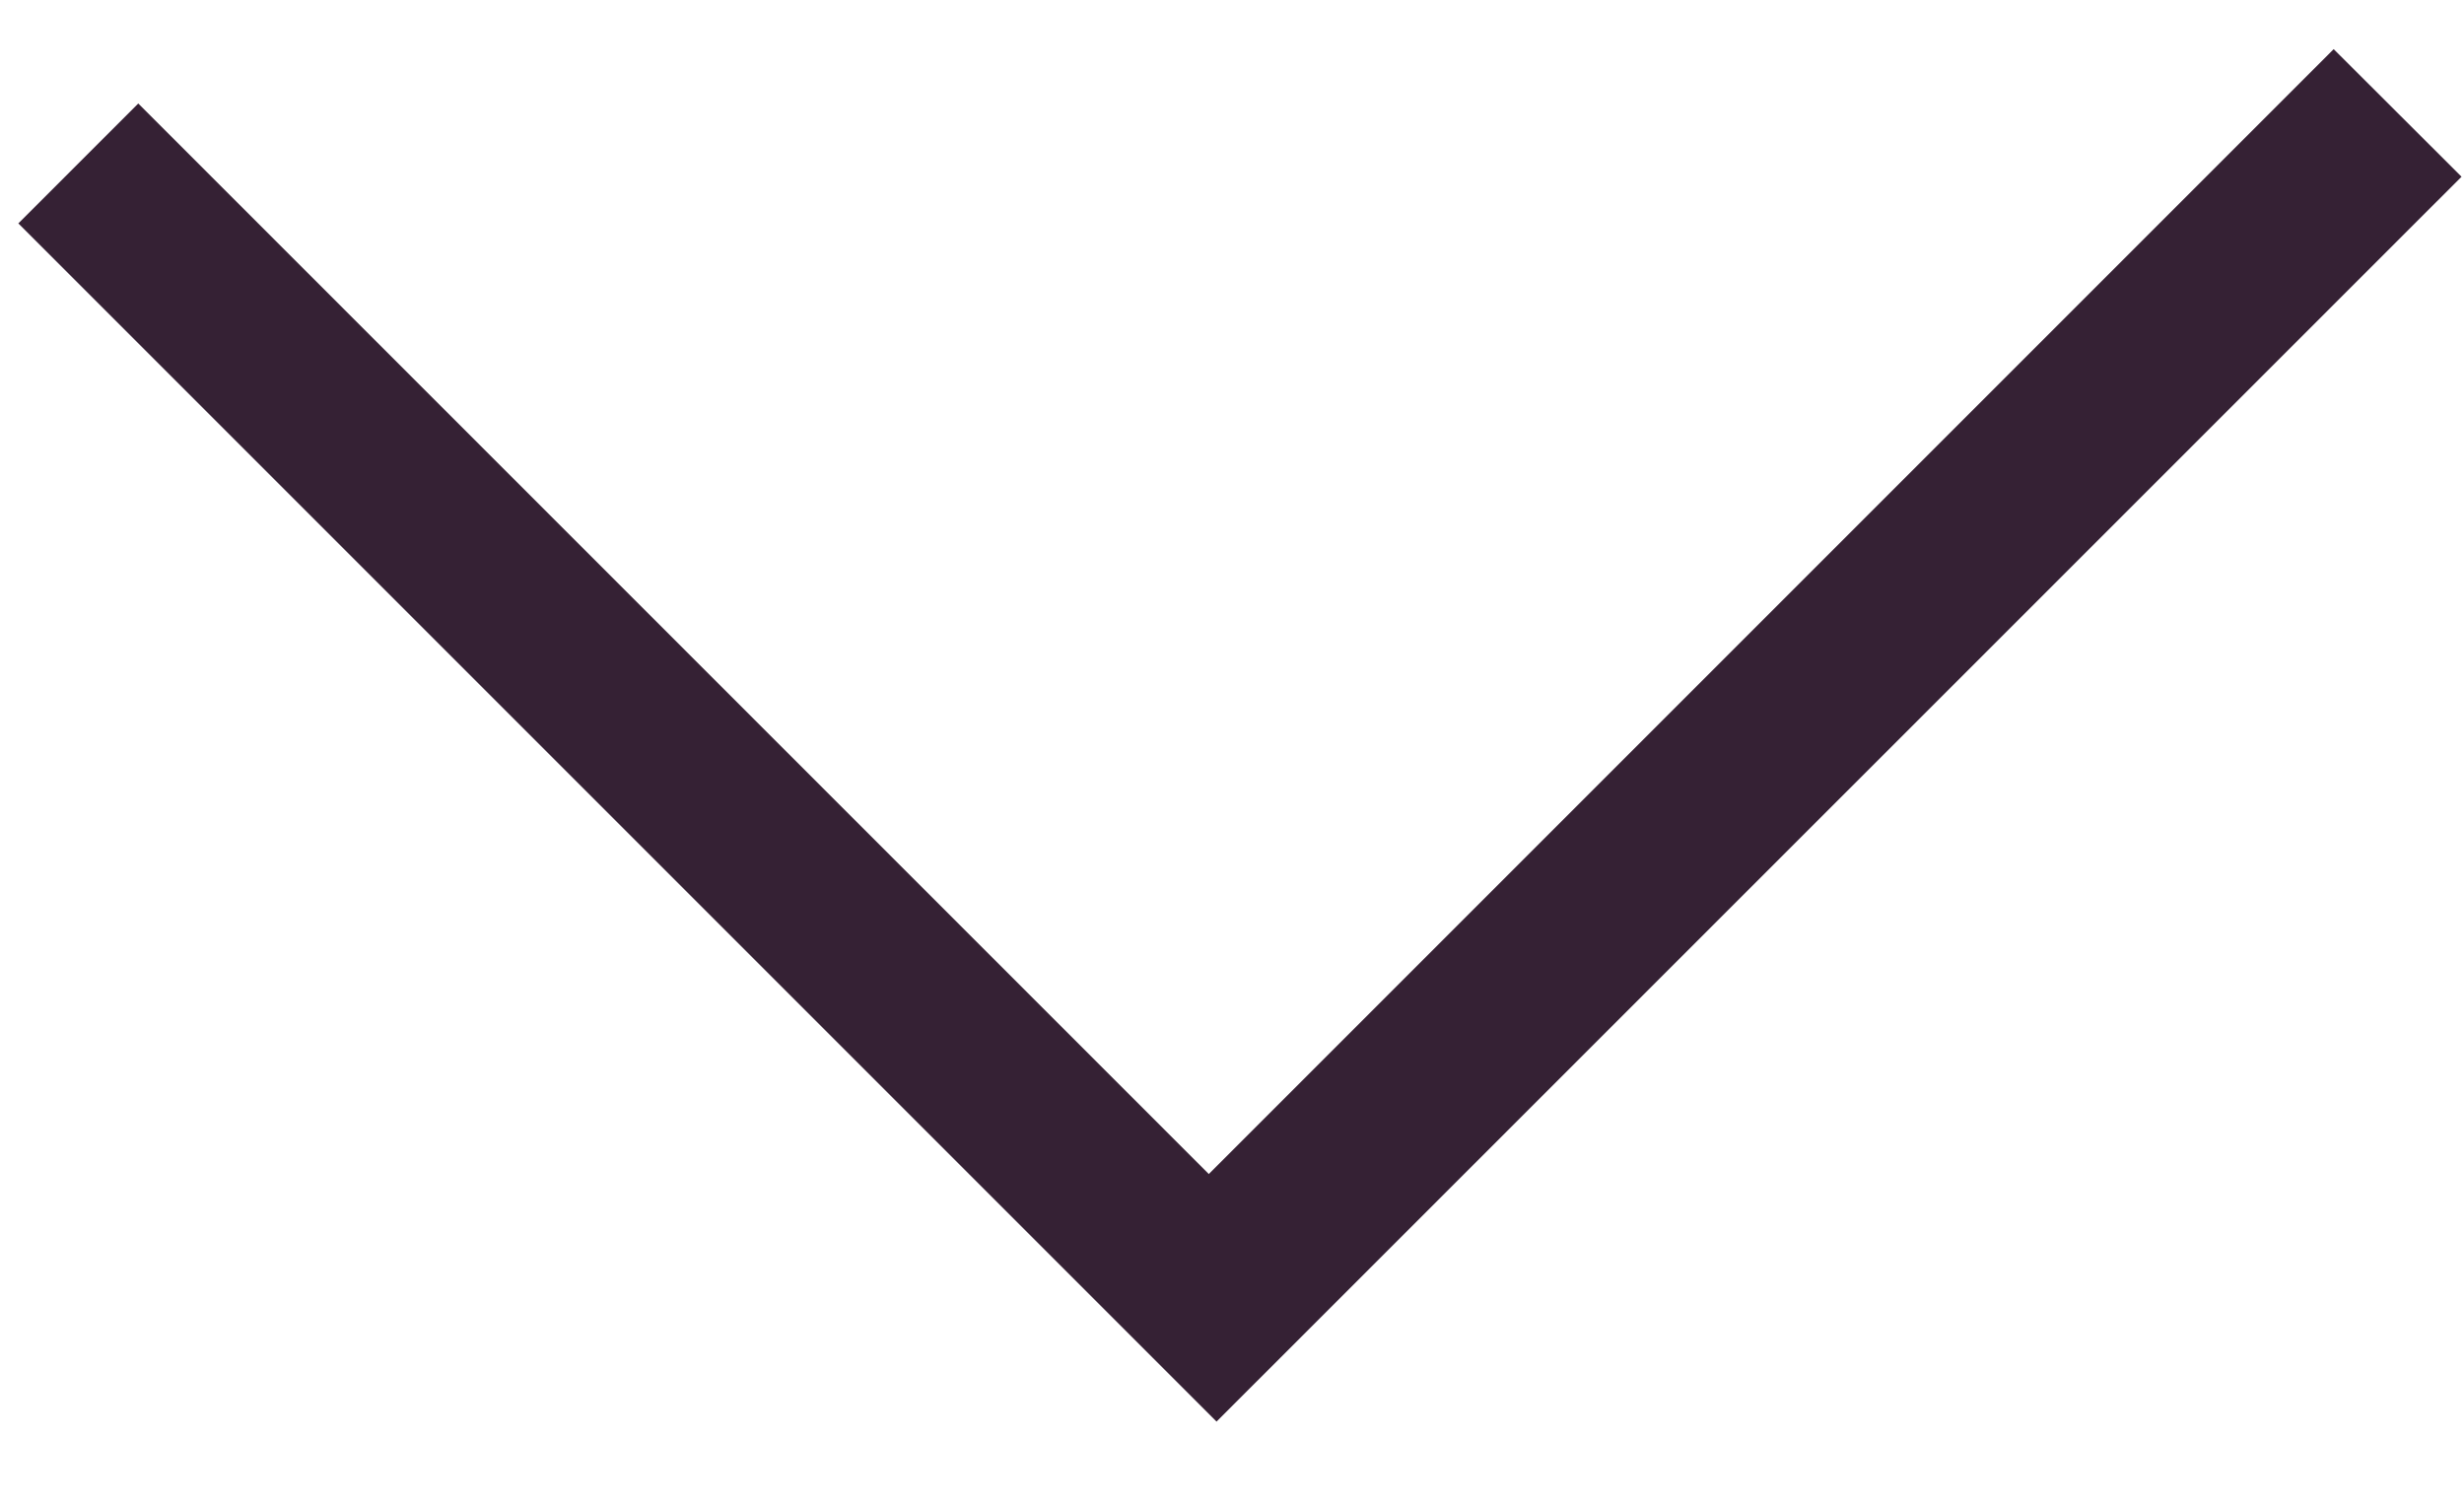
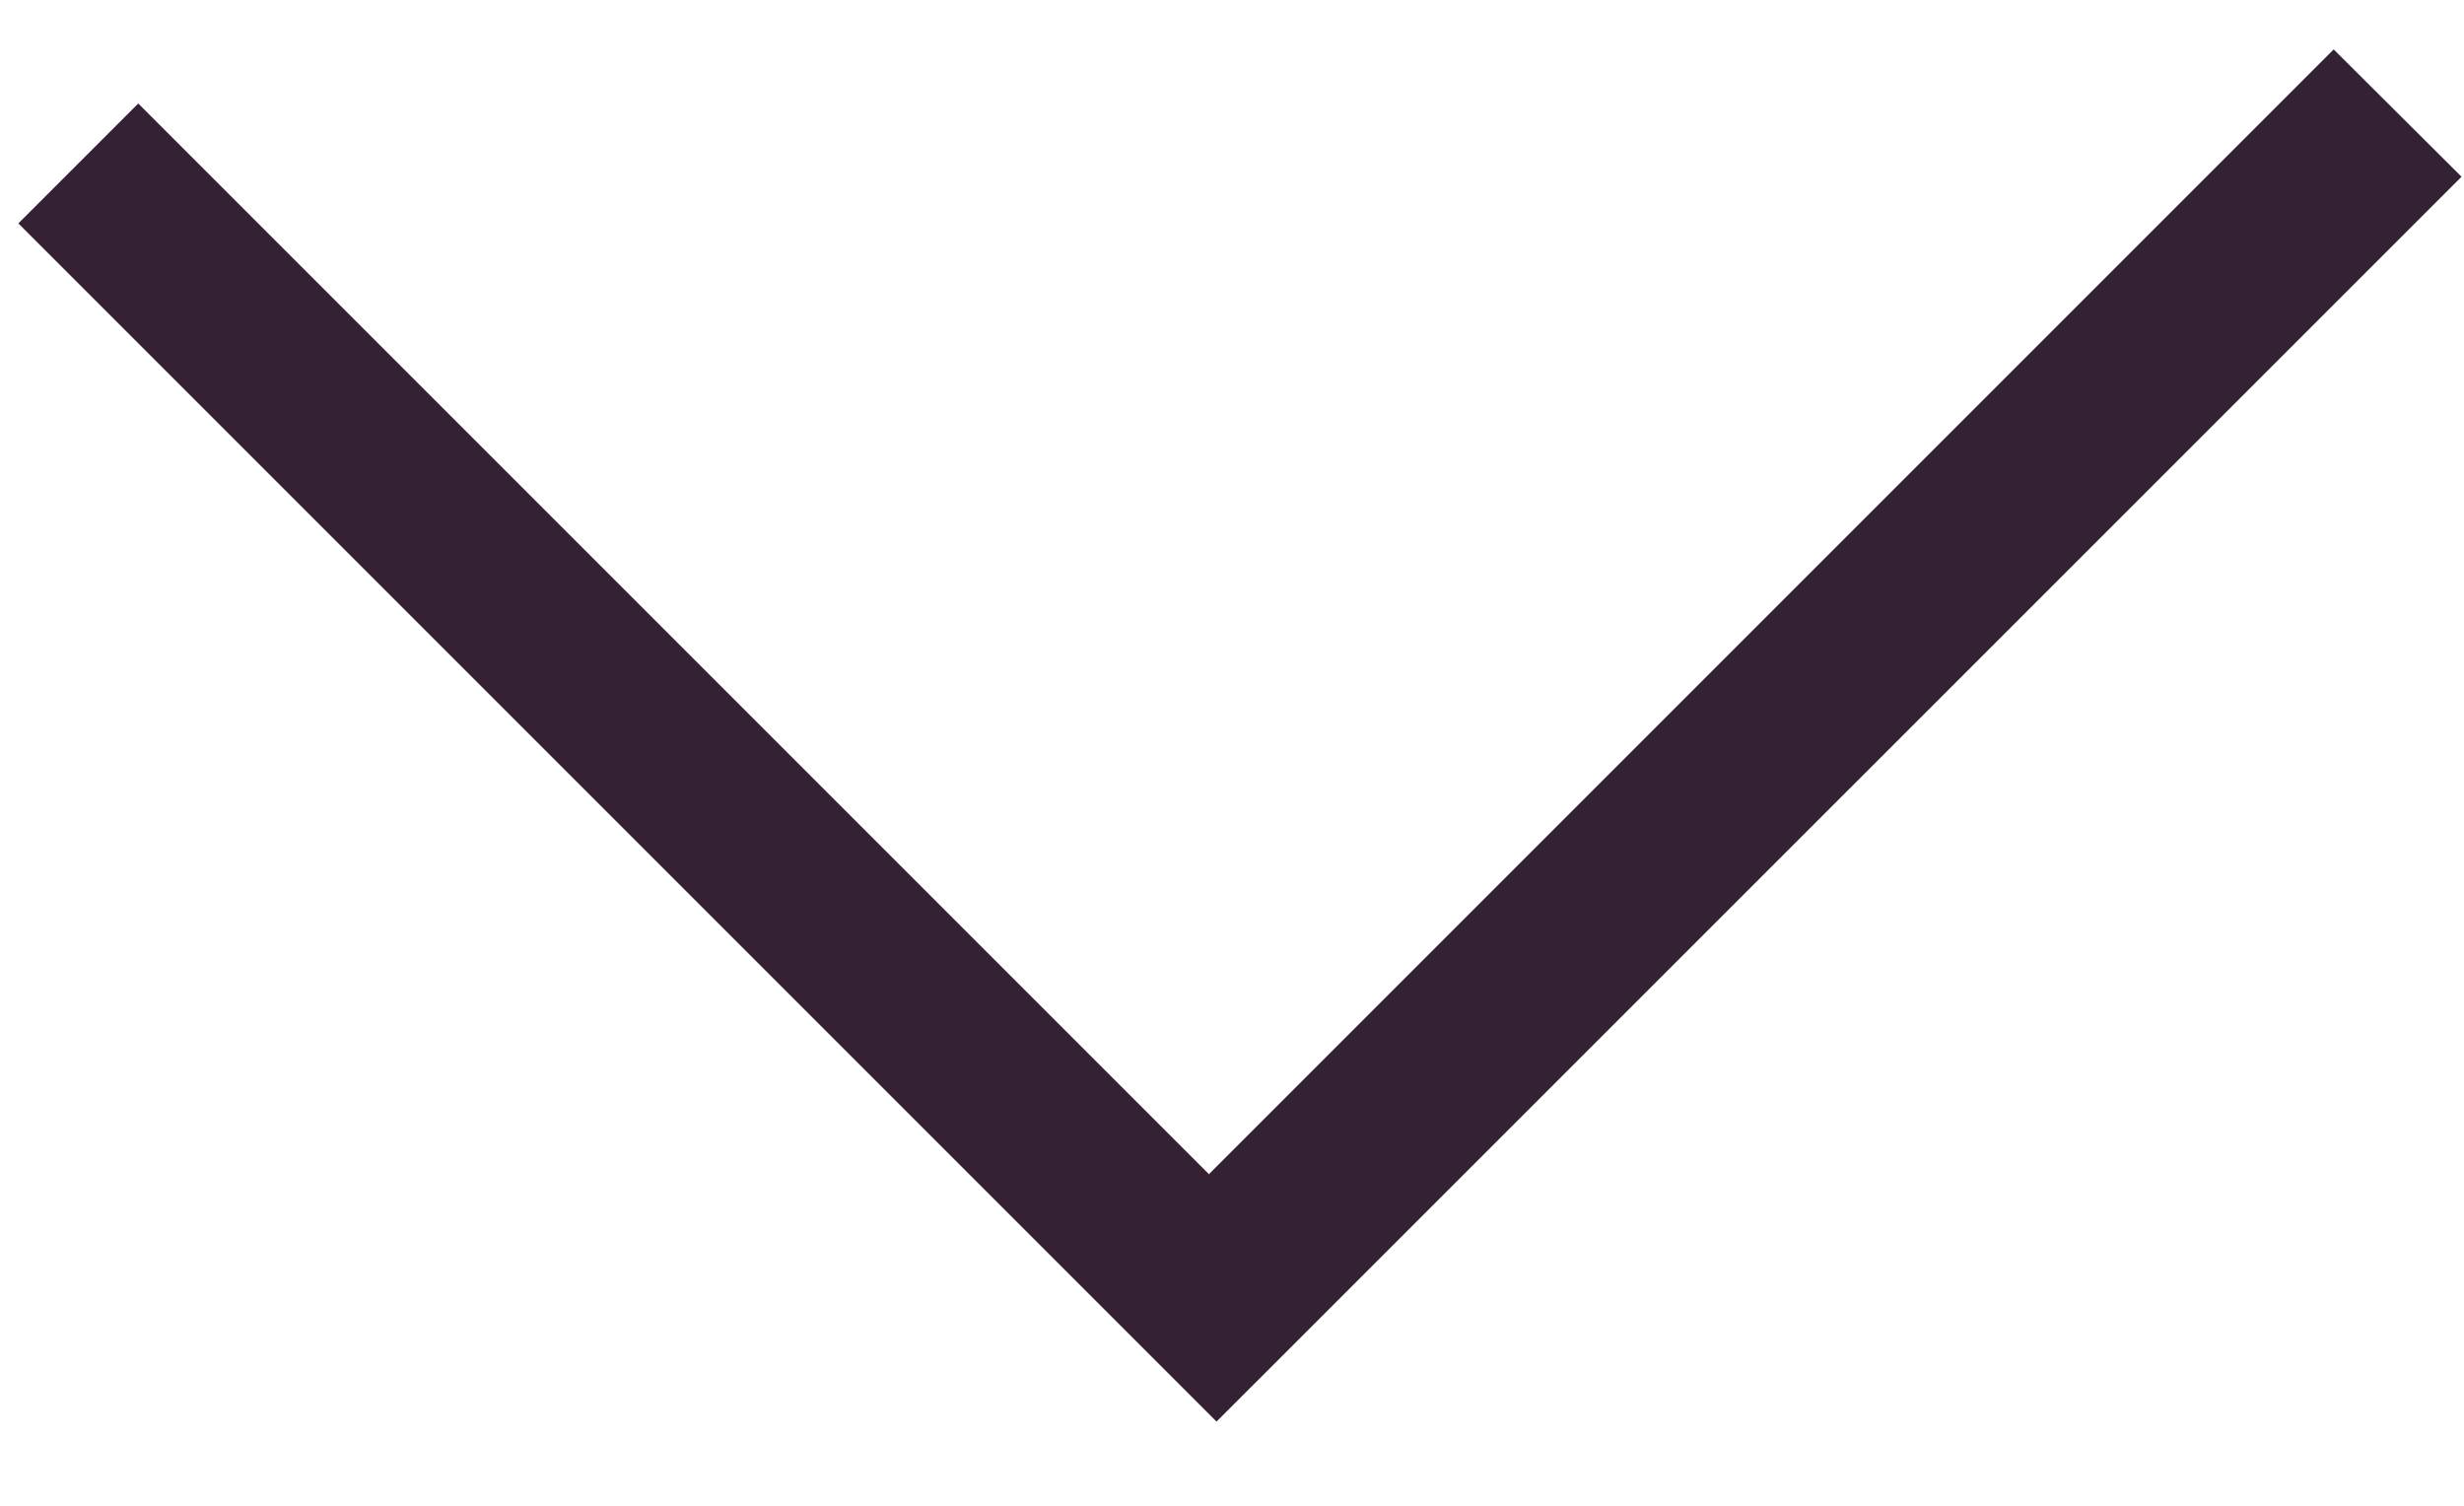
<svg xmlns="http://www.w3.org/2000/svg" width="18" height="11" viewBox="0 0 18 11">
-   <path d="M8.83 8.576L1.01.756l-.876.876L8.42 9.918l.467.467 9.095-9.094-.934-.932-8.22 8.22z" fill="#352134" fill-rule="evenodd" />
+   <path d="M8.83 8.576L1.01.756l-.876.876L8.42 9.918l.467.467 9.095-9.094-.934-.93-8.22 8.22z" fill="#352134" fill-rule="evenodd" />
</svg>
